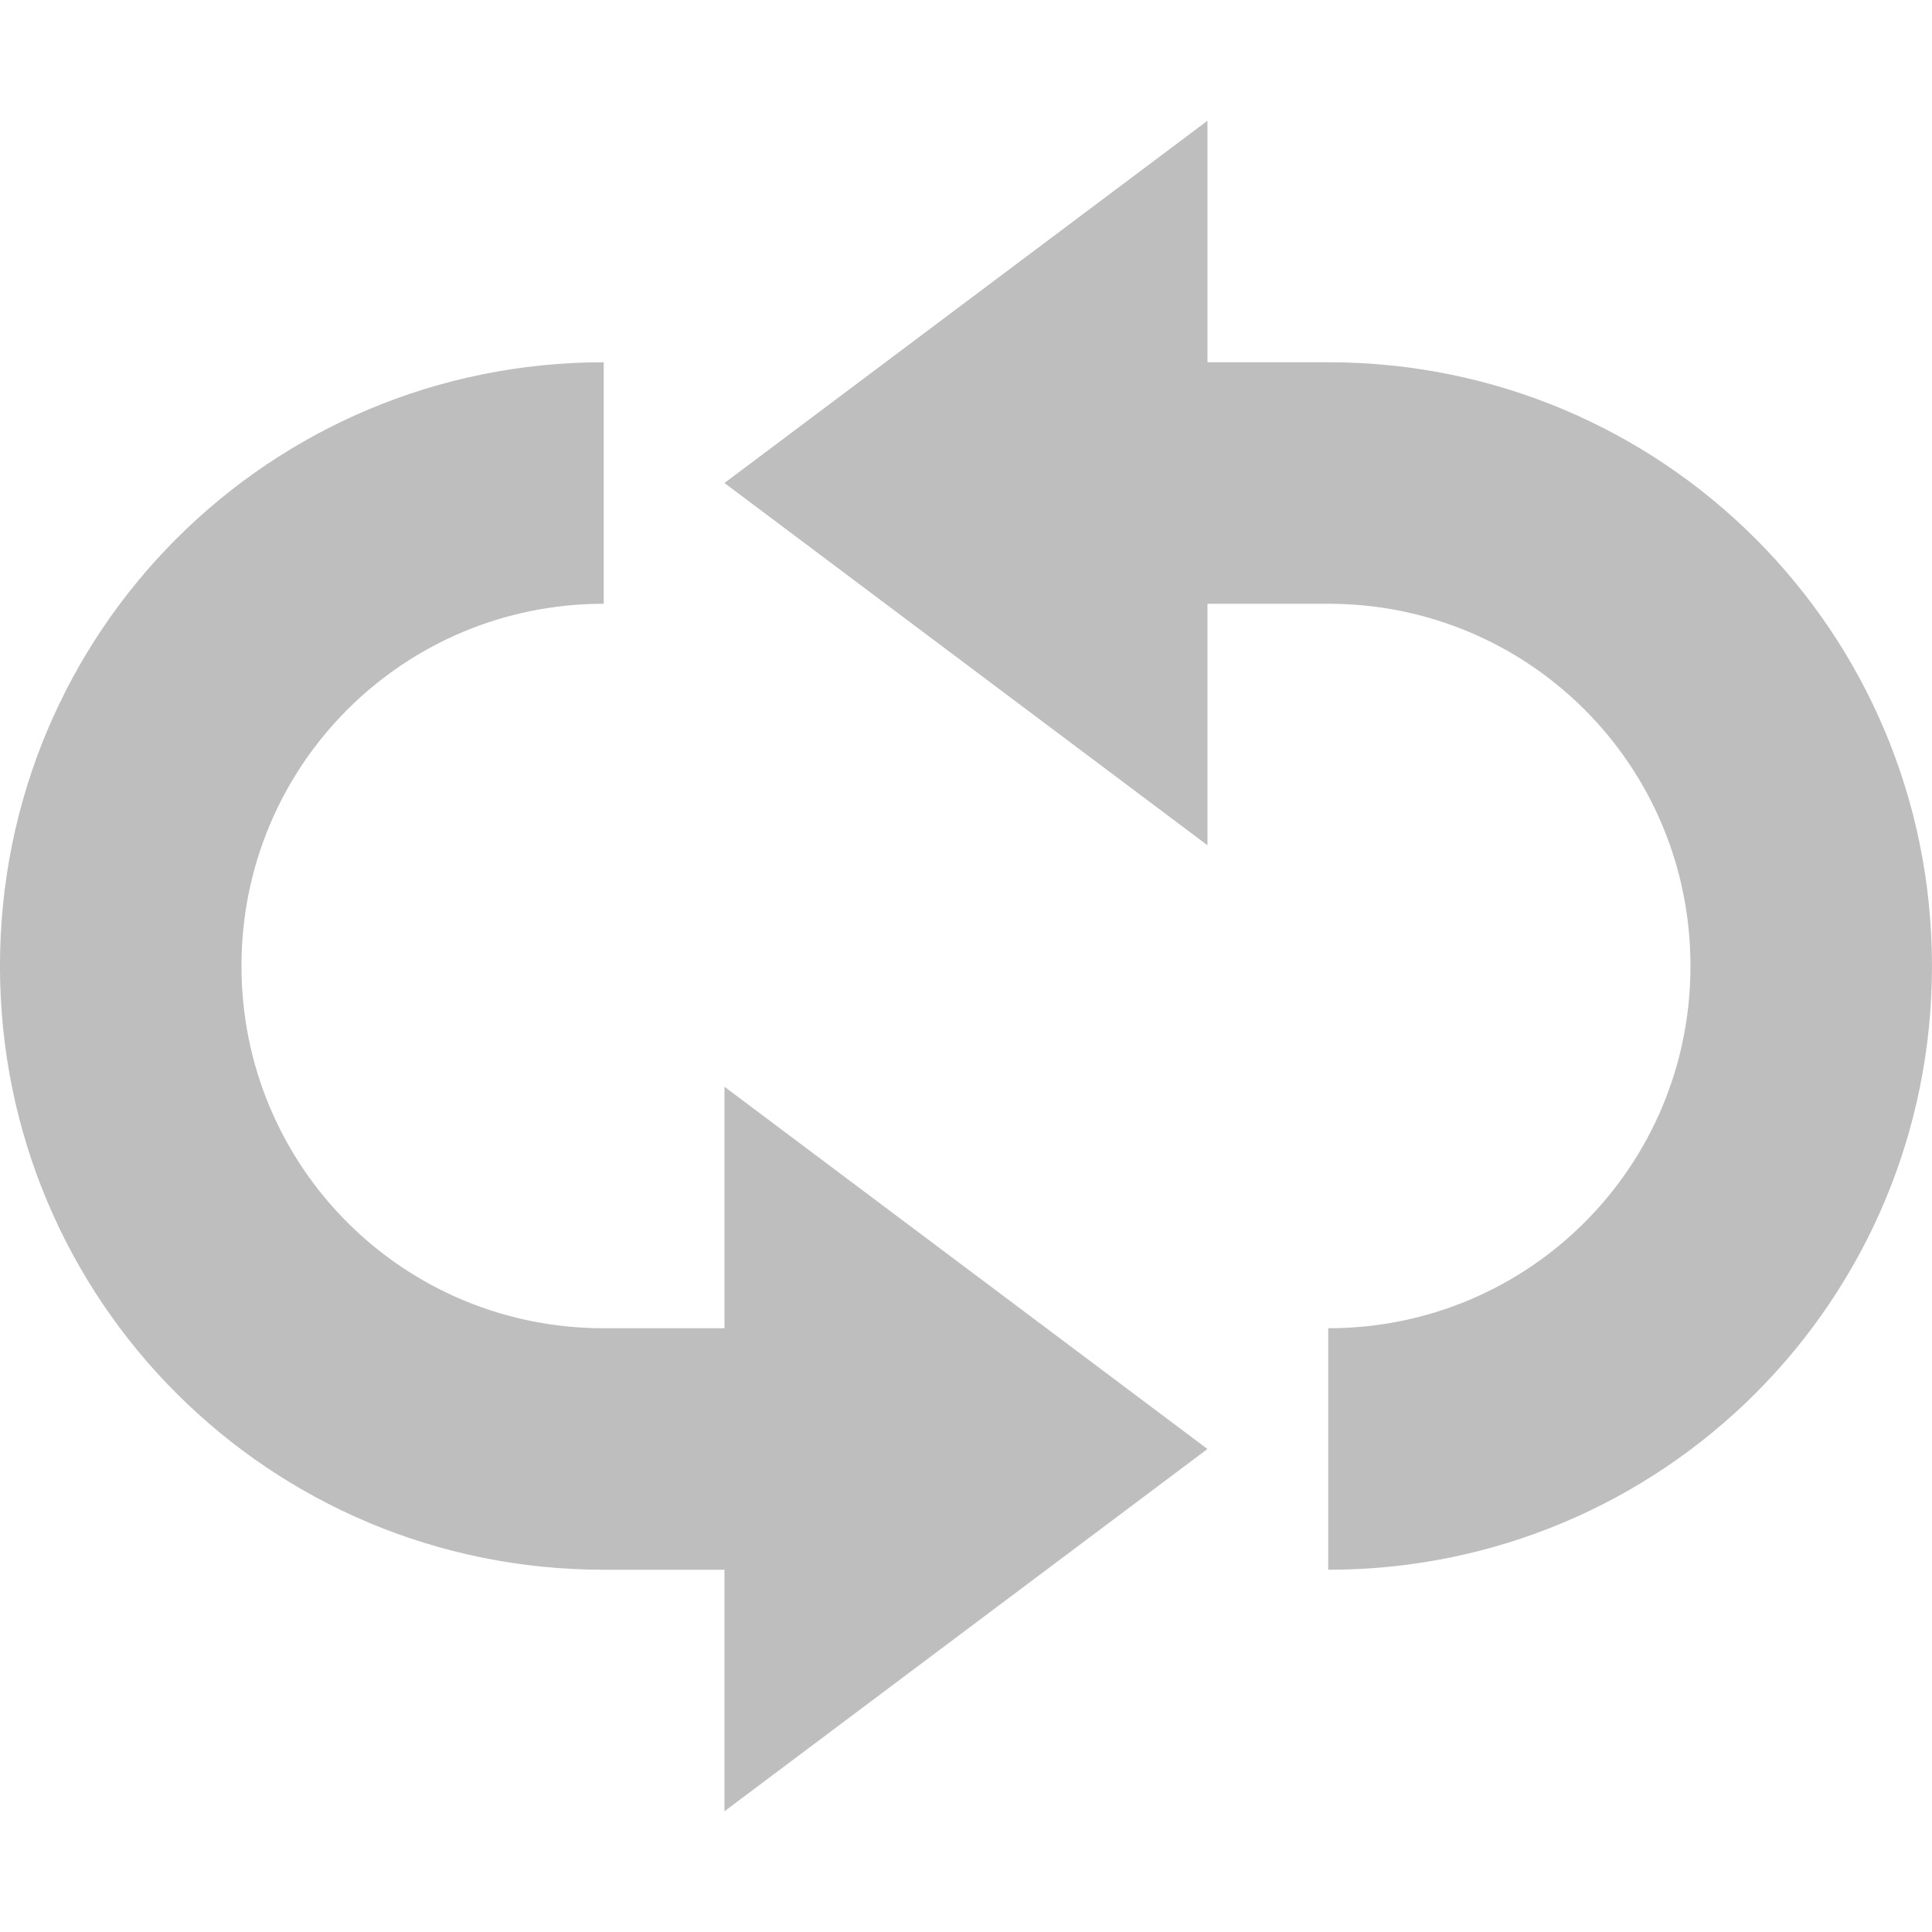
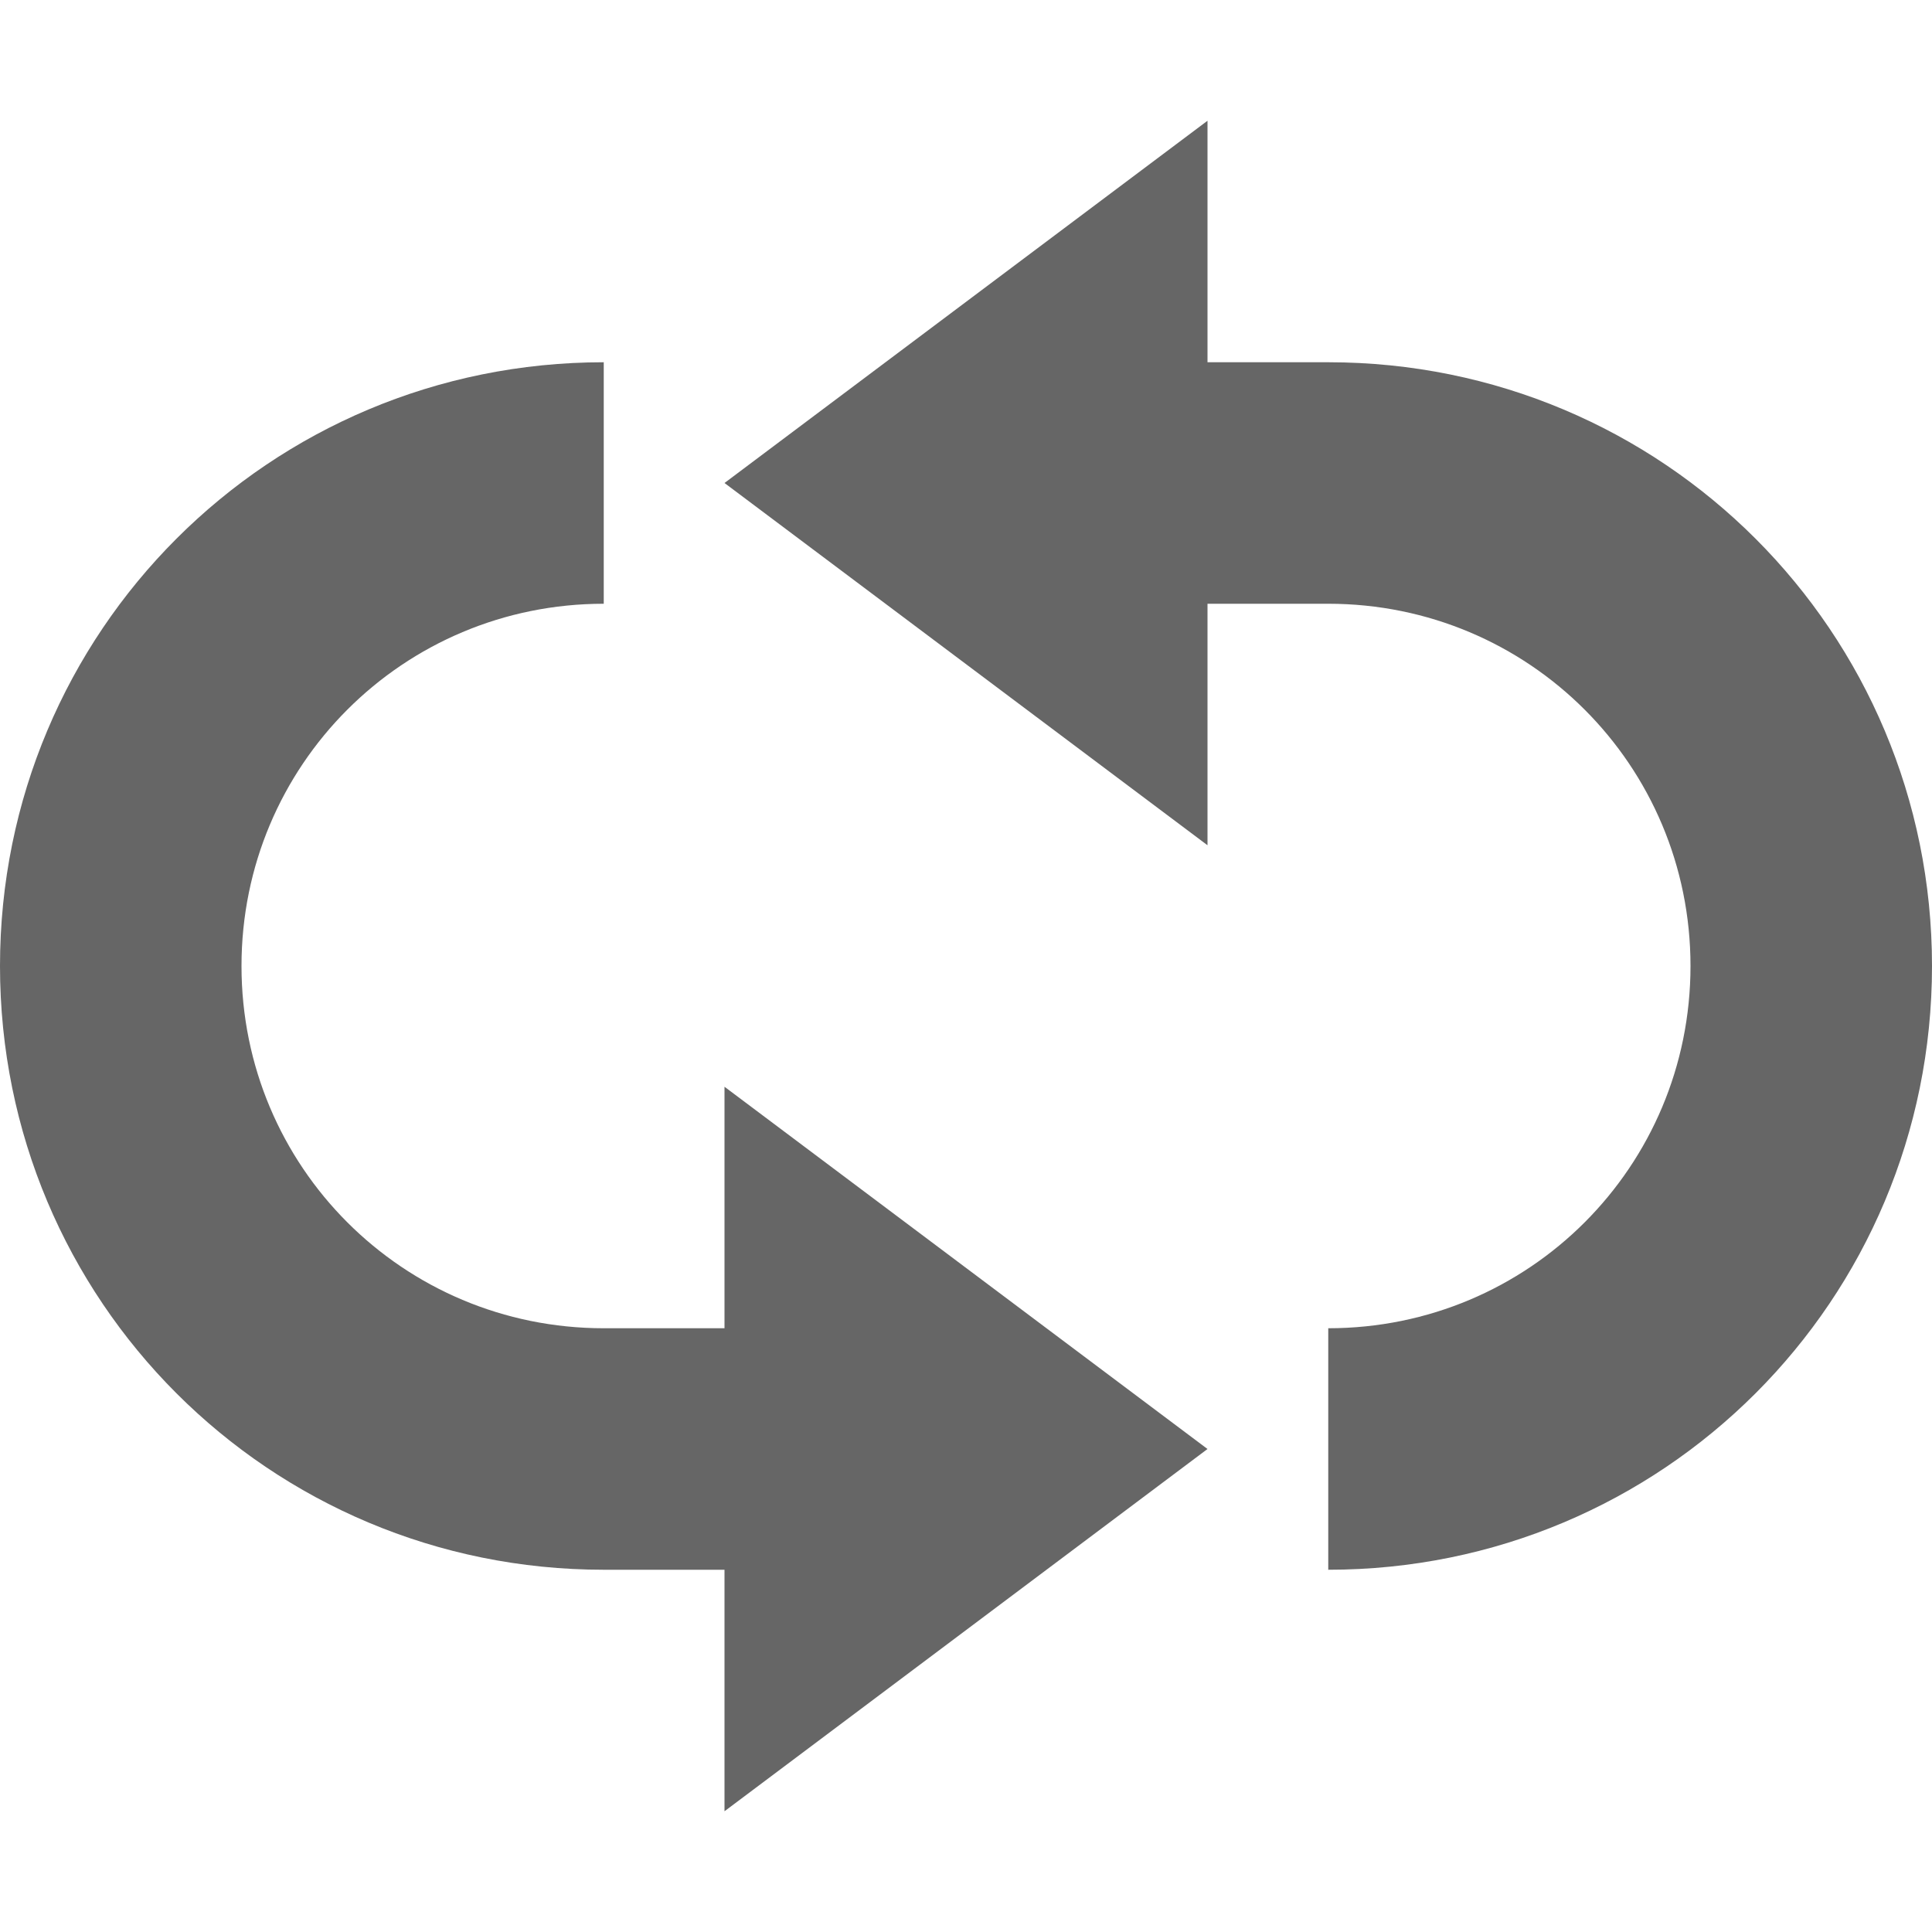
- <svg xmlns="http://www.w3.org/2000/svg" height="16" id="svg7384" version="1.1" width="16">
-   <defs id="defs7386">
-     <filter color-interpolation-filters="sRGB" id="filter7554">
-       <feBlend id="feBlend7556" in2="BackgroundImage" mode="darken" />
-     </filter>
-     <filter color-interpolation-filters="sRGB" id="filter7554-7">
-       <feBlend id="feBlend7556-6" in2="BackgroundImage" mode="darken" />
-     </filter>
-   </defs>
-   <g id="layer9" label="status" style="display:inline" transform="translate(-353.0002,482)">
-     <path d="m 363,-481 0,2 1,0 c 2.77,0 5,2.23 5,5 0,2.77 -2.23,5 -5,5 l 0,-2 c 1.662,0 3,-1.338 3,-3 0,-1.662 -1.338,-3 -3,-3 l -1,0 0,2 -4,-3 4,-3 z m -5,2 0,2 c -1.662,0 -3,1.338 -3,3 0,1.662 1.338,3 3,3 l 1,0 0,-2 4,3 -4,3 0,-2 -1,0 c -2.77,0 -5,-2.23 -5,-5 0,-2.77 2.23,-5 5,-5 z" id="path7389" style="color:#bebebe;fill:#bebebe;fill-opacity:1;fill-rule:nonzero;stroke:none;stroke-width:1;marker:none;visibility:visible;display:inline;overflow:visible;enable-background:accumulate" />
+ <svg xmlns="http://www.w3.org/2000/svg" height="16" width="16" id="svg2" version="1.1">
+   <defs id="defs10" />
+   <g color="#bebebe" transform="translate(-273 131)" id="g4">
+     <path d="M283-130v2h1c2.77 0 5 2.23 5 5s-2.23 5-5 5v-2c1.662 0 3-1.338 3-3s-1.338-3-3-3h-1v2l-4-3zm-5 2v2c-1.662 0-3 1.338-3 3s1.338 3 3 3h1v-2l4 3-4 3v-2h-1c-2.77 0-5-2.23-5-5s2.23-5 5-5z" fill="#666" overflow="visible" style="marker:none" id="path6" />
  </g>
-   <g id="layer10" style="display:inline" transform="translate(-353.0002,482)" />
-   <g id="layer13" style="display:inline" transform="translate(-353.0002,482)" />
-   <g id="layer14" transform="translate(-353.0002,482)" />
-   <g id="layer15" style="display:inline" transform="translate(-353.0002,482)" />
-   <g id="g71291" style="display:inline" transform="translate(-353.0002,482)" />
-   <g id="g4953" style="display:inline" transform="translate(-353.0002,482)" />
-   <g id="layer12" style="display:inline" transform="translate(-353.0002,482)" />
</svg>
